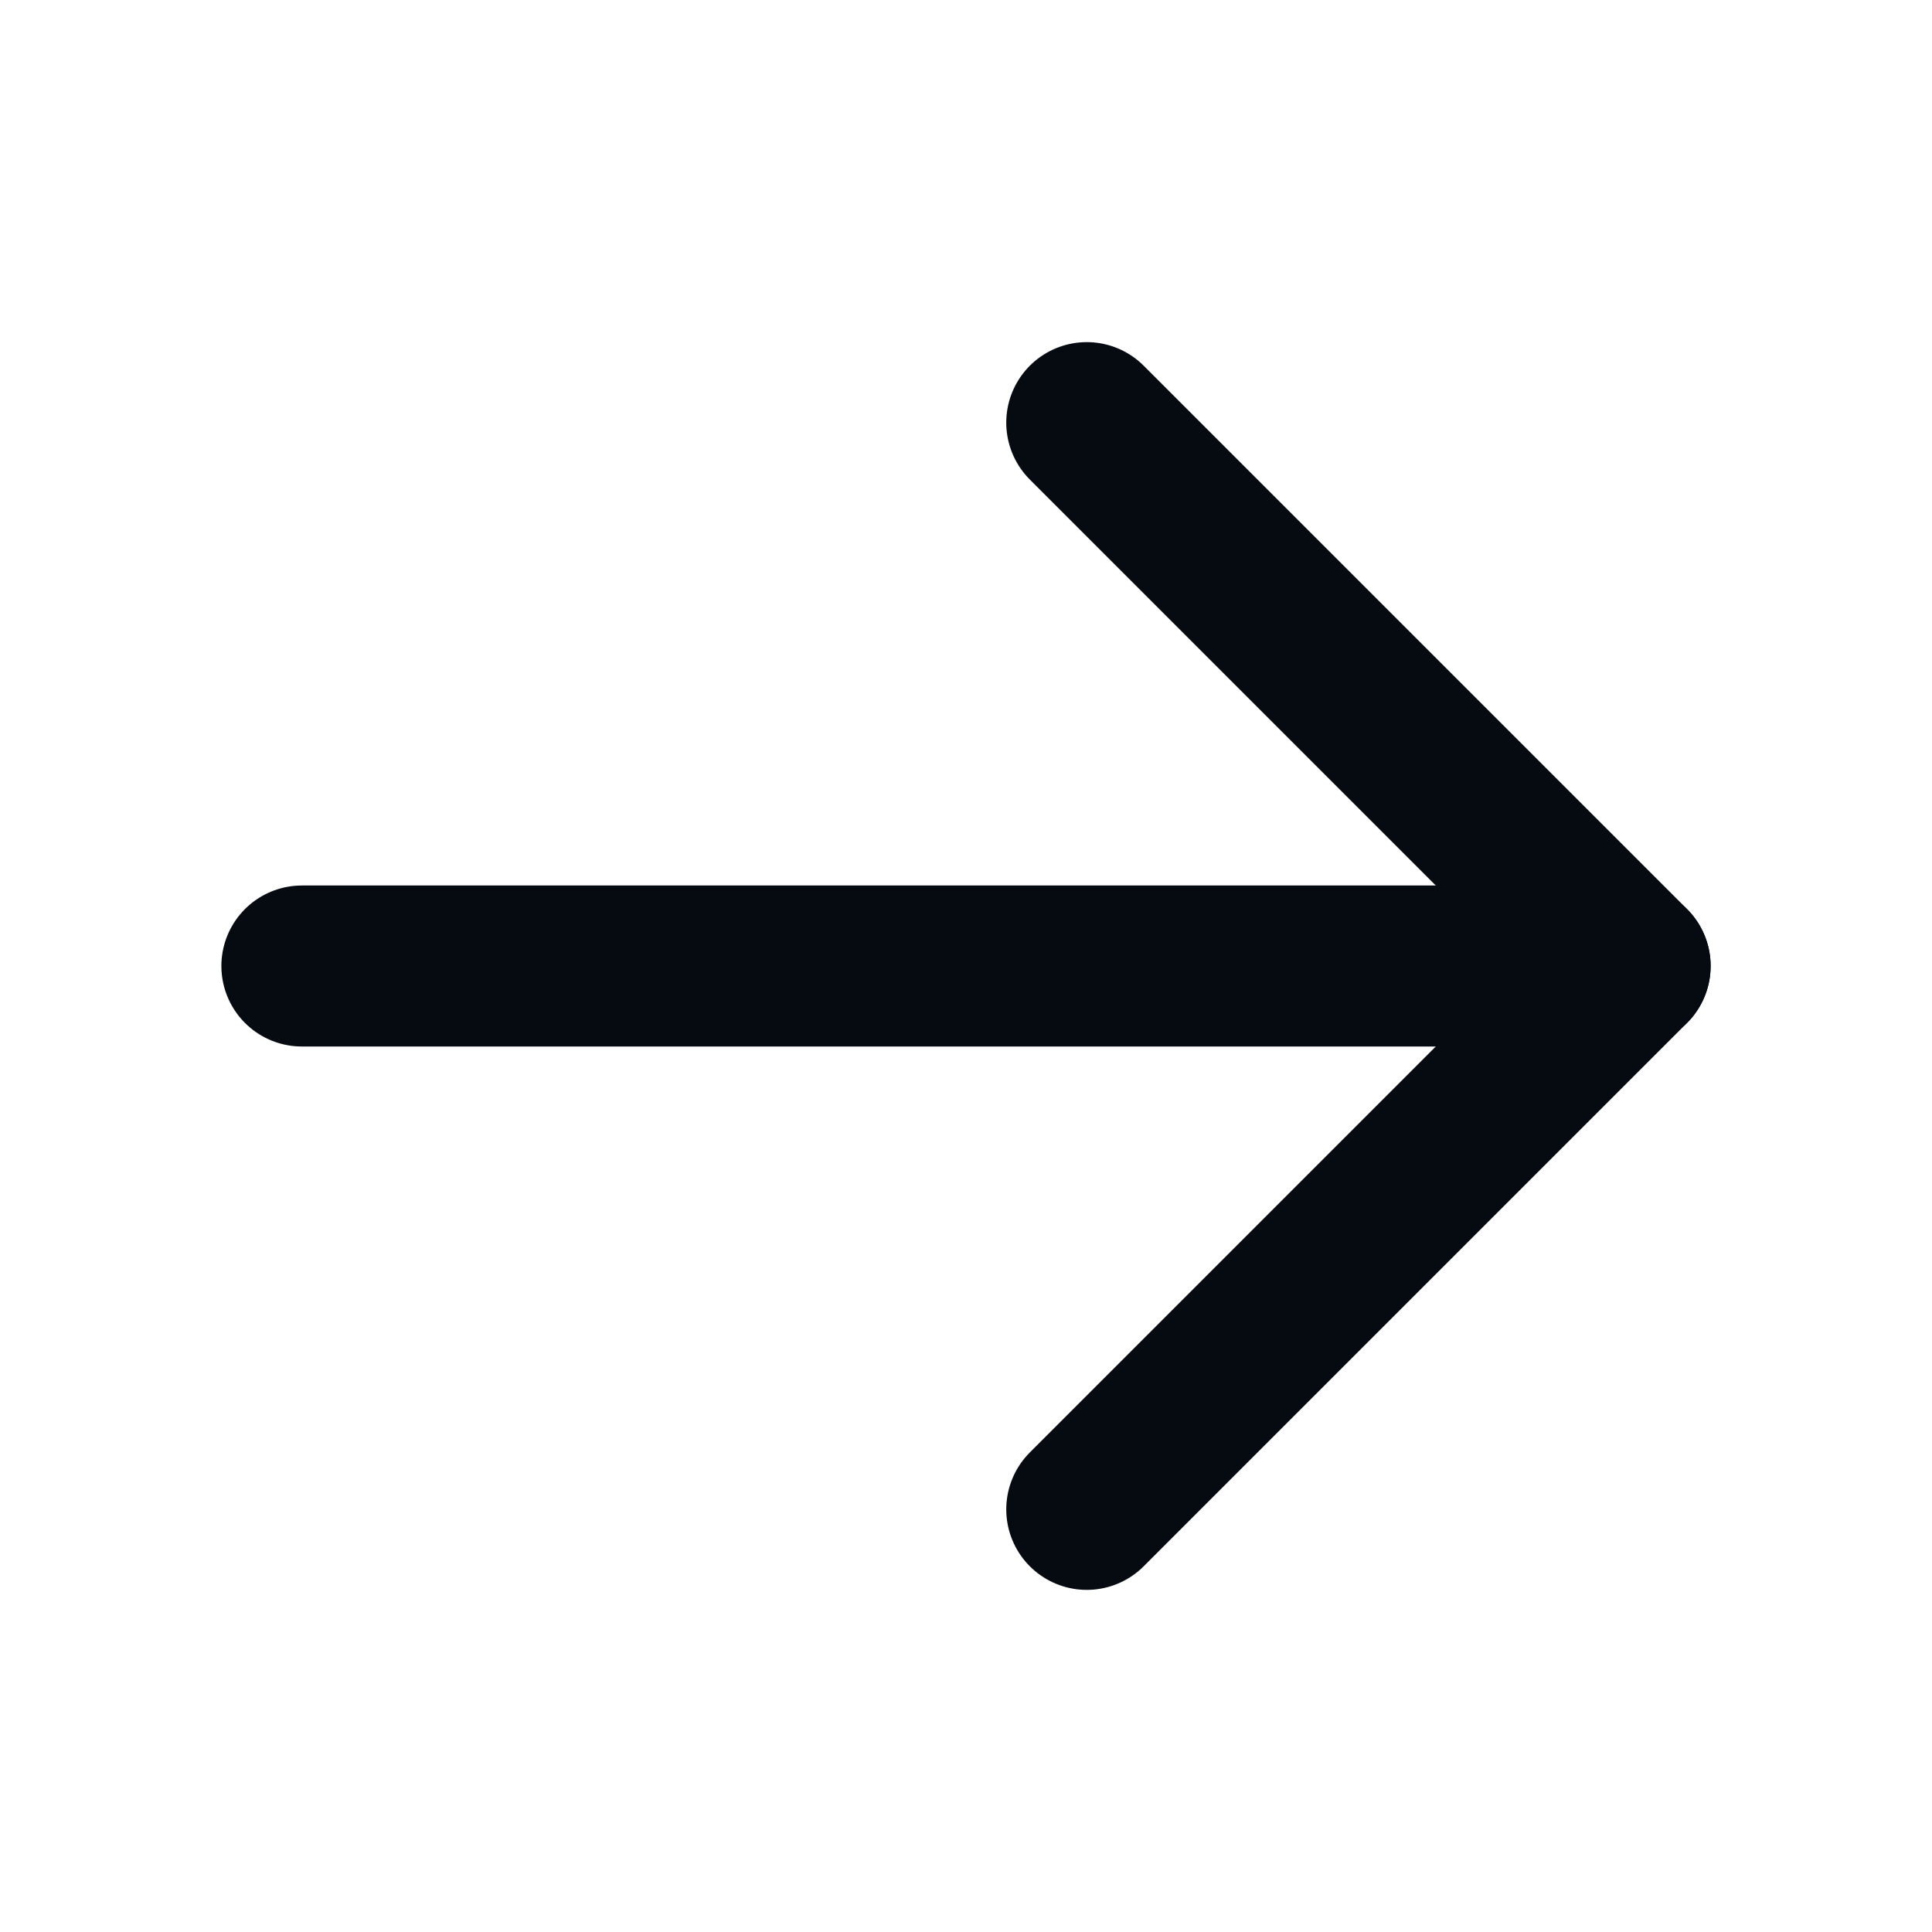
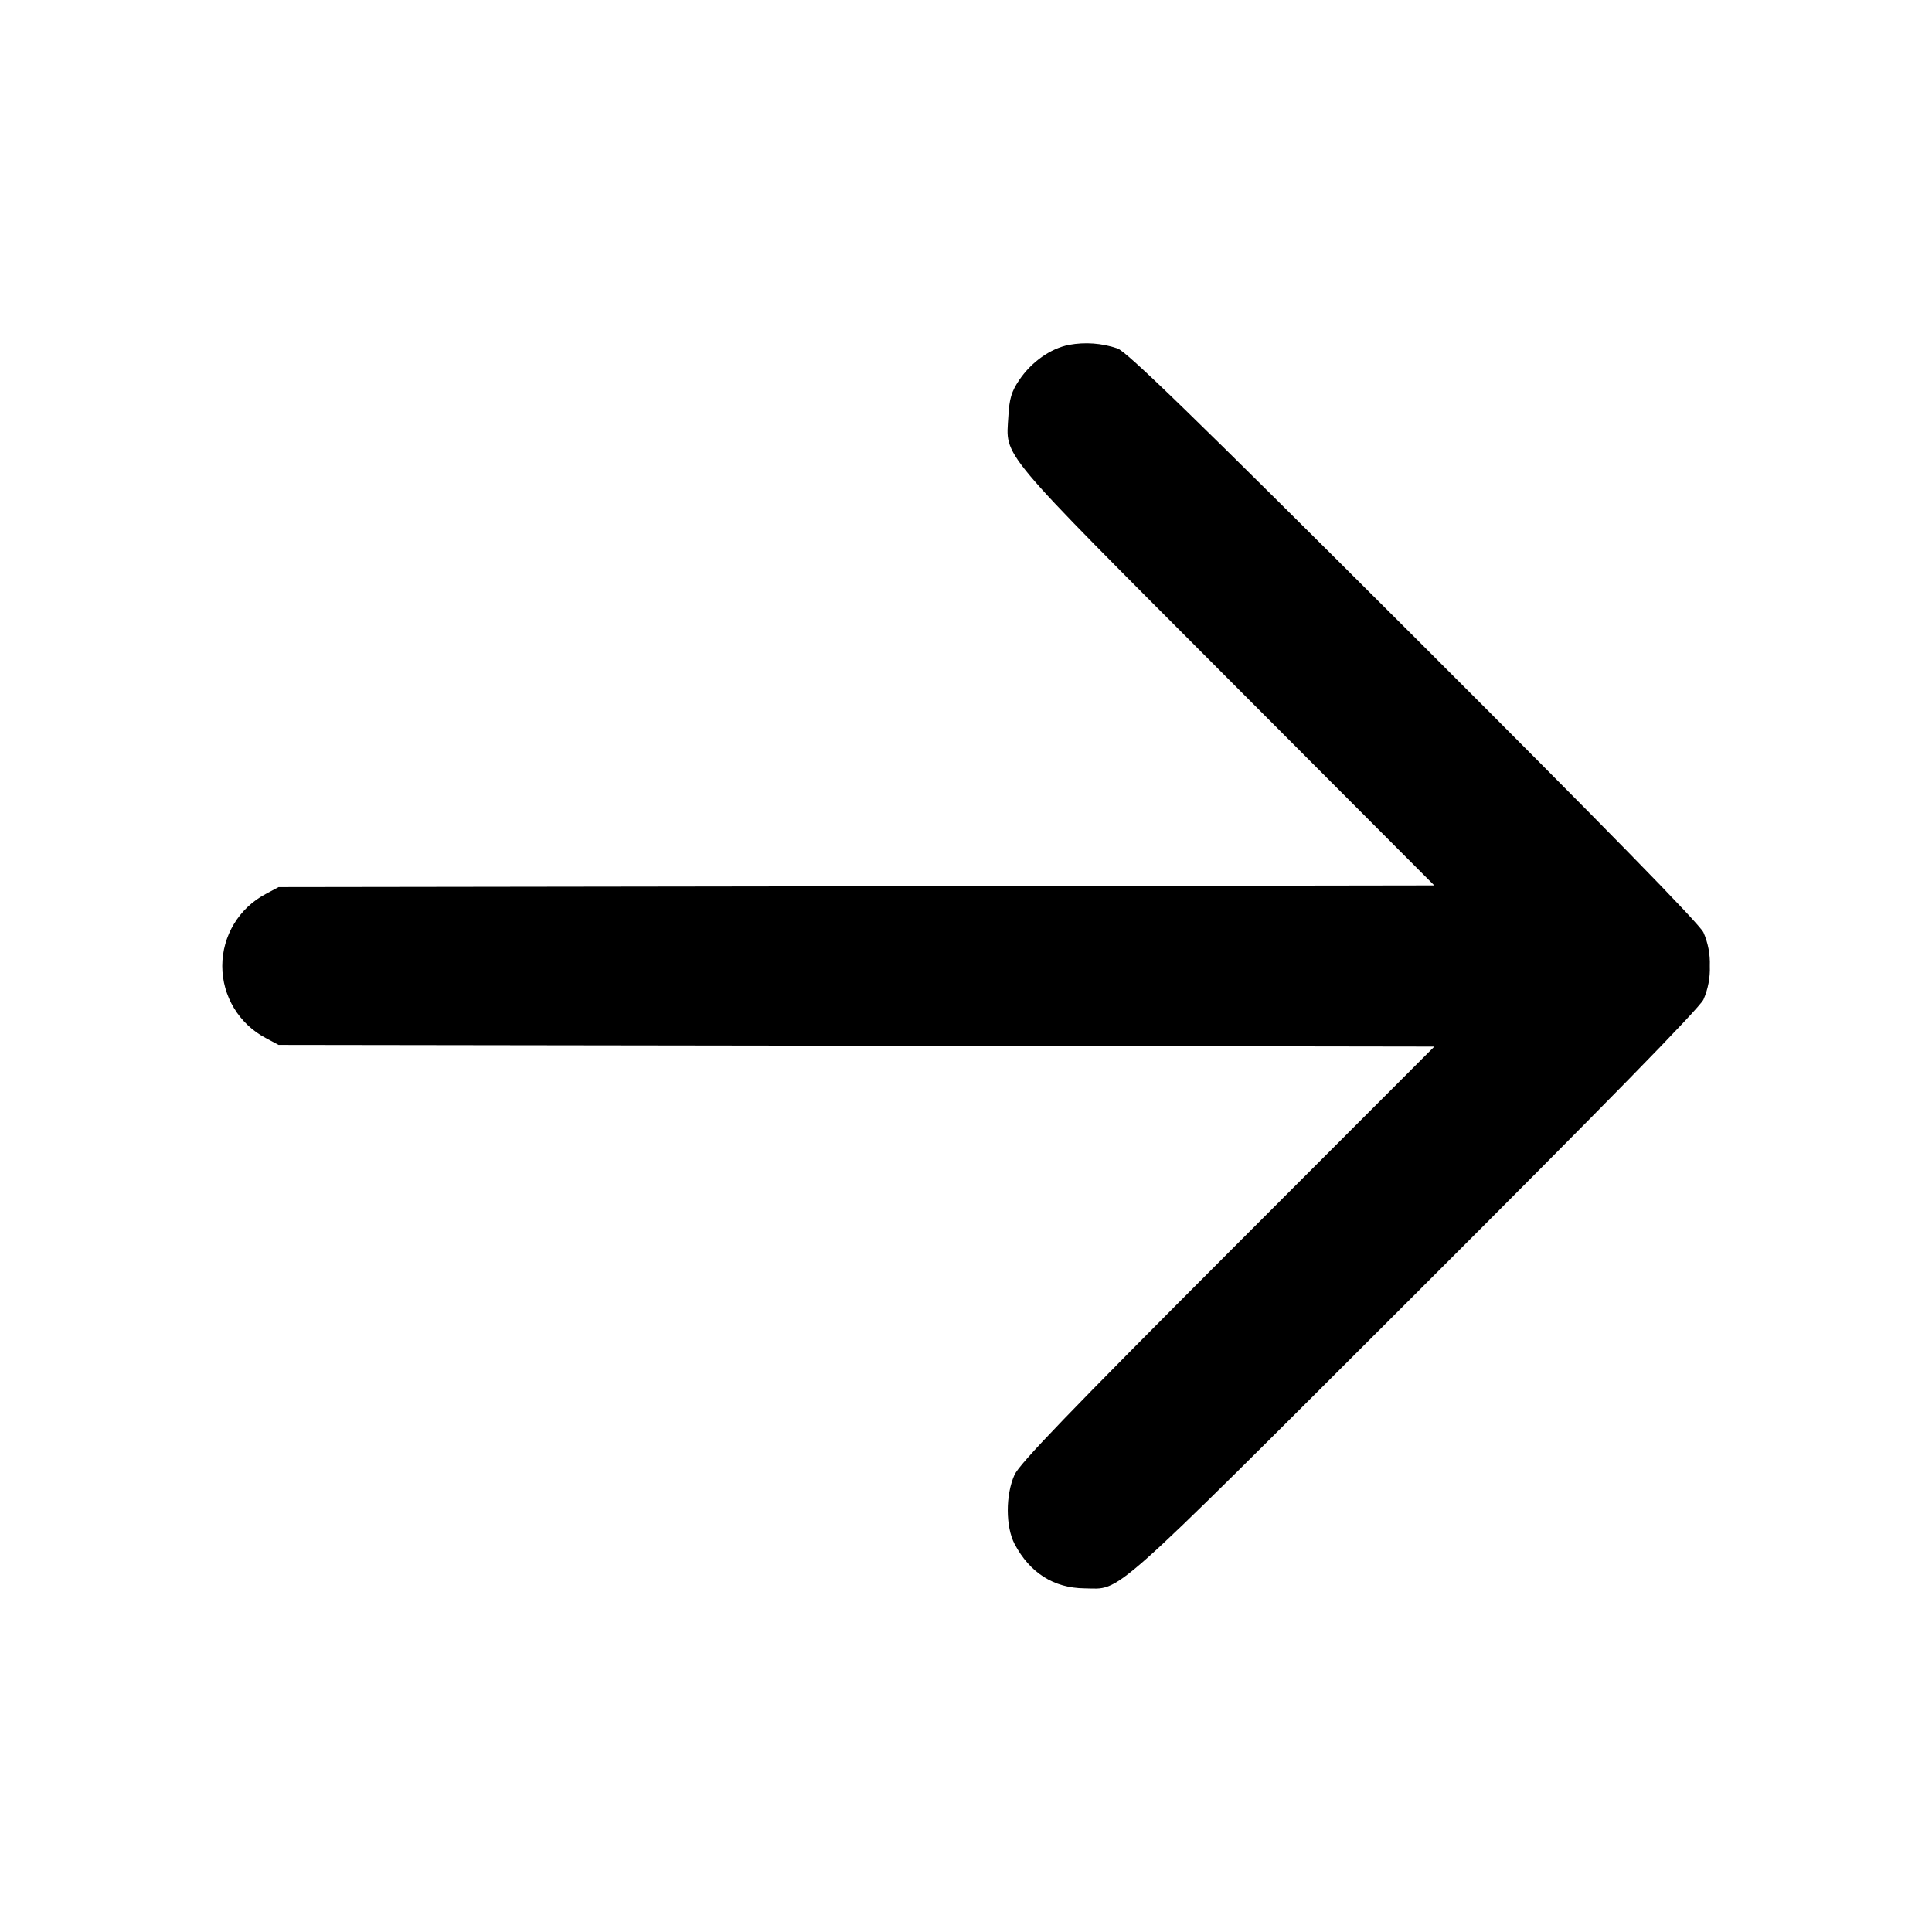
- <svg xmlns="http://www.w3.org/2000/svg" width="24" height="24" viewBox="0 0 24 24" fill="none">
-   <path d="M3.75 12L20.25 12" stroke="#060A11" stroke-width="2" stroke-linecap="round" stroke-linejoin="round" />
-   <path d="M13.5 18.75L20.25 12L13.5 5.25" stroke="#060A11" stroke-width="2" stroke-linecap="round" stroke-linejoin="round" />
+ <svg xmlns="http://www.w3.org/2000/svg" width="24" height="24" fill="none">
+   <path d="M13.28 4.284c-.231.045-.467.212-.619.437-.097.145-.122.23-.135.451-.029.52-.166.357 2.708 3.238l2.583 2.589-7.178.011-7.179.01-.16.086a1.011 1.011 0 0 0 0 1.788l.16.086 7.179.01 7.179.011-2.567 2.569c-1.964 1.967-2.586 2.612-2.648 2.75-.113.25-.112.646.001.861.189.357.486.546.867.55.47.004.239.21 4.08-3.625 2.384-2.381 3.557-3.579 3.61-3.689A.948.948 0 0 0 21.24 12a.948.948 0 0 0-.079-.417c-.053-.11-1.226-1.308-3.61-3.689-2.752-2.748-3.562-3.534-3.671-3.566a1.2 1.2 0 0 0-.6-.044" fill-rule="evenodd" fill="#000" />
</svg>
